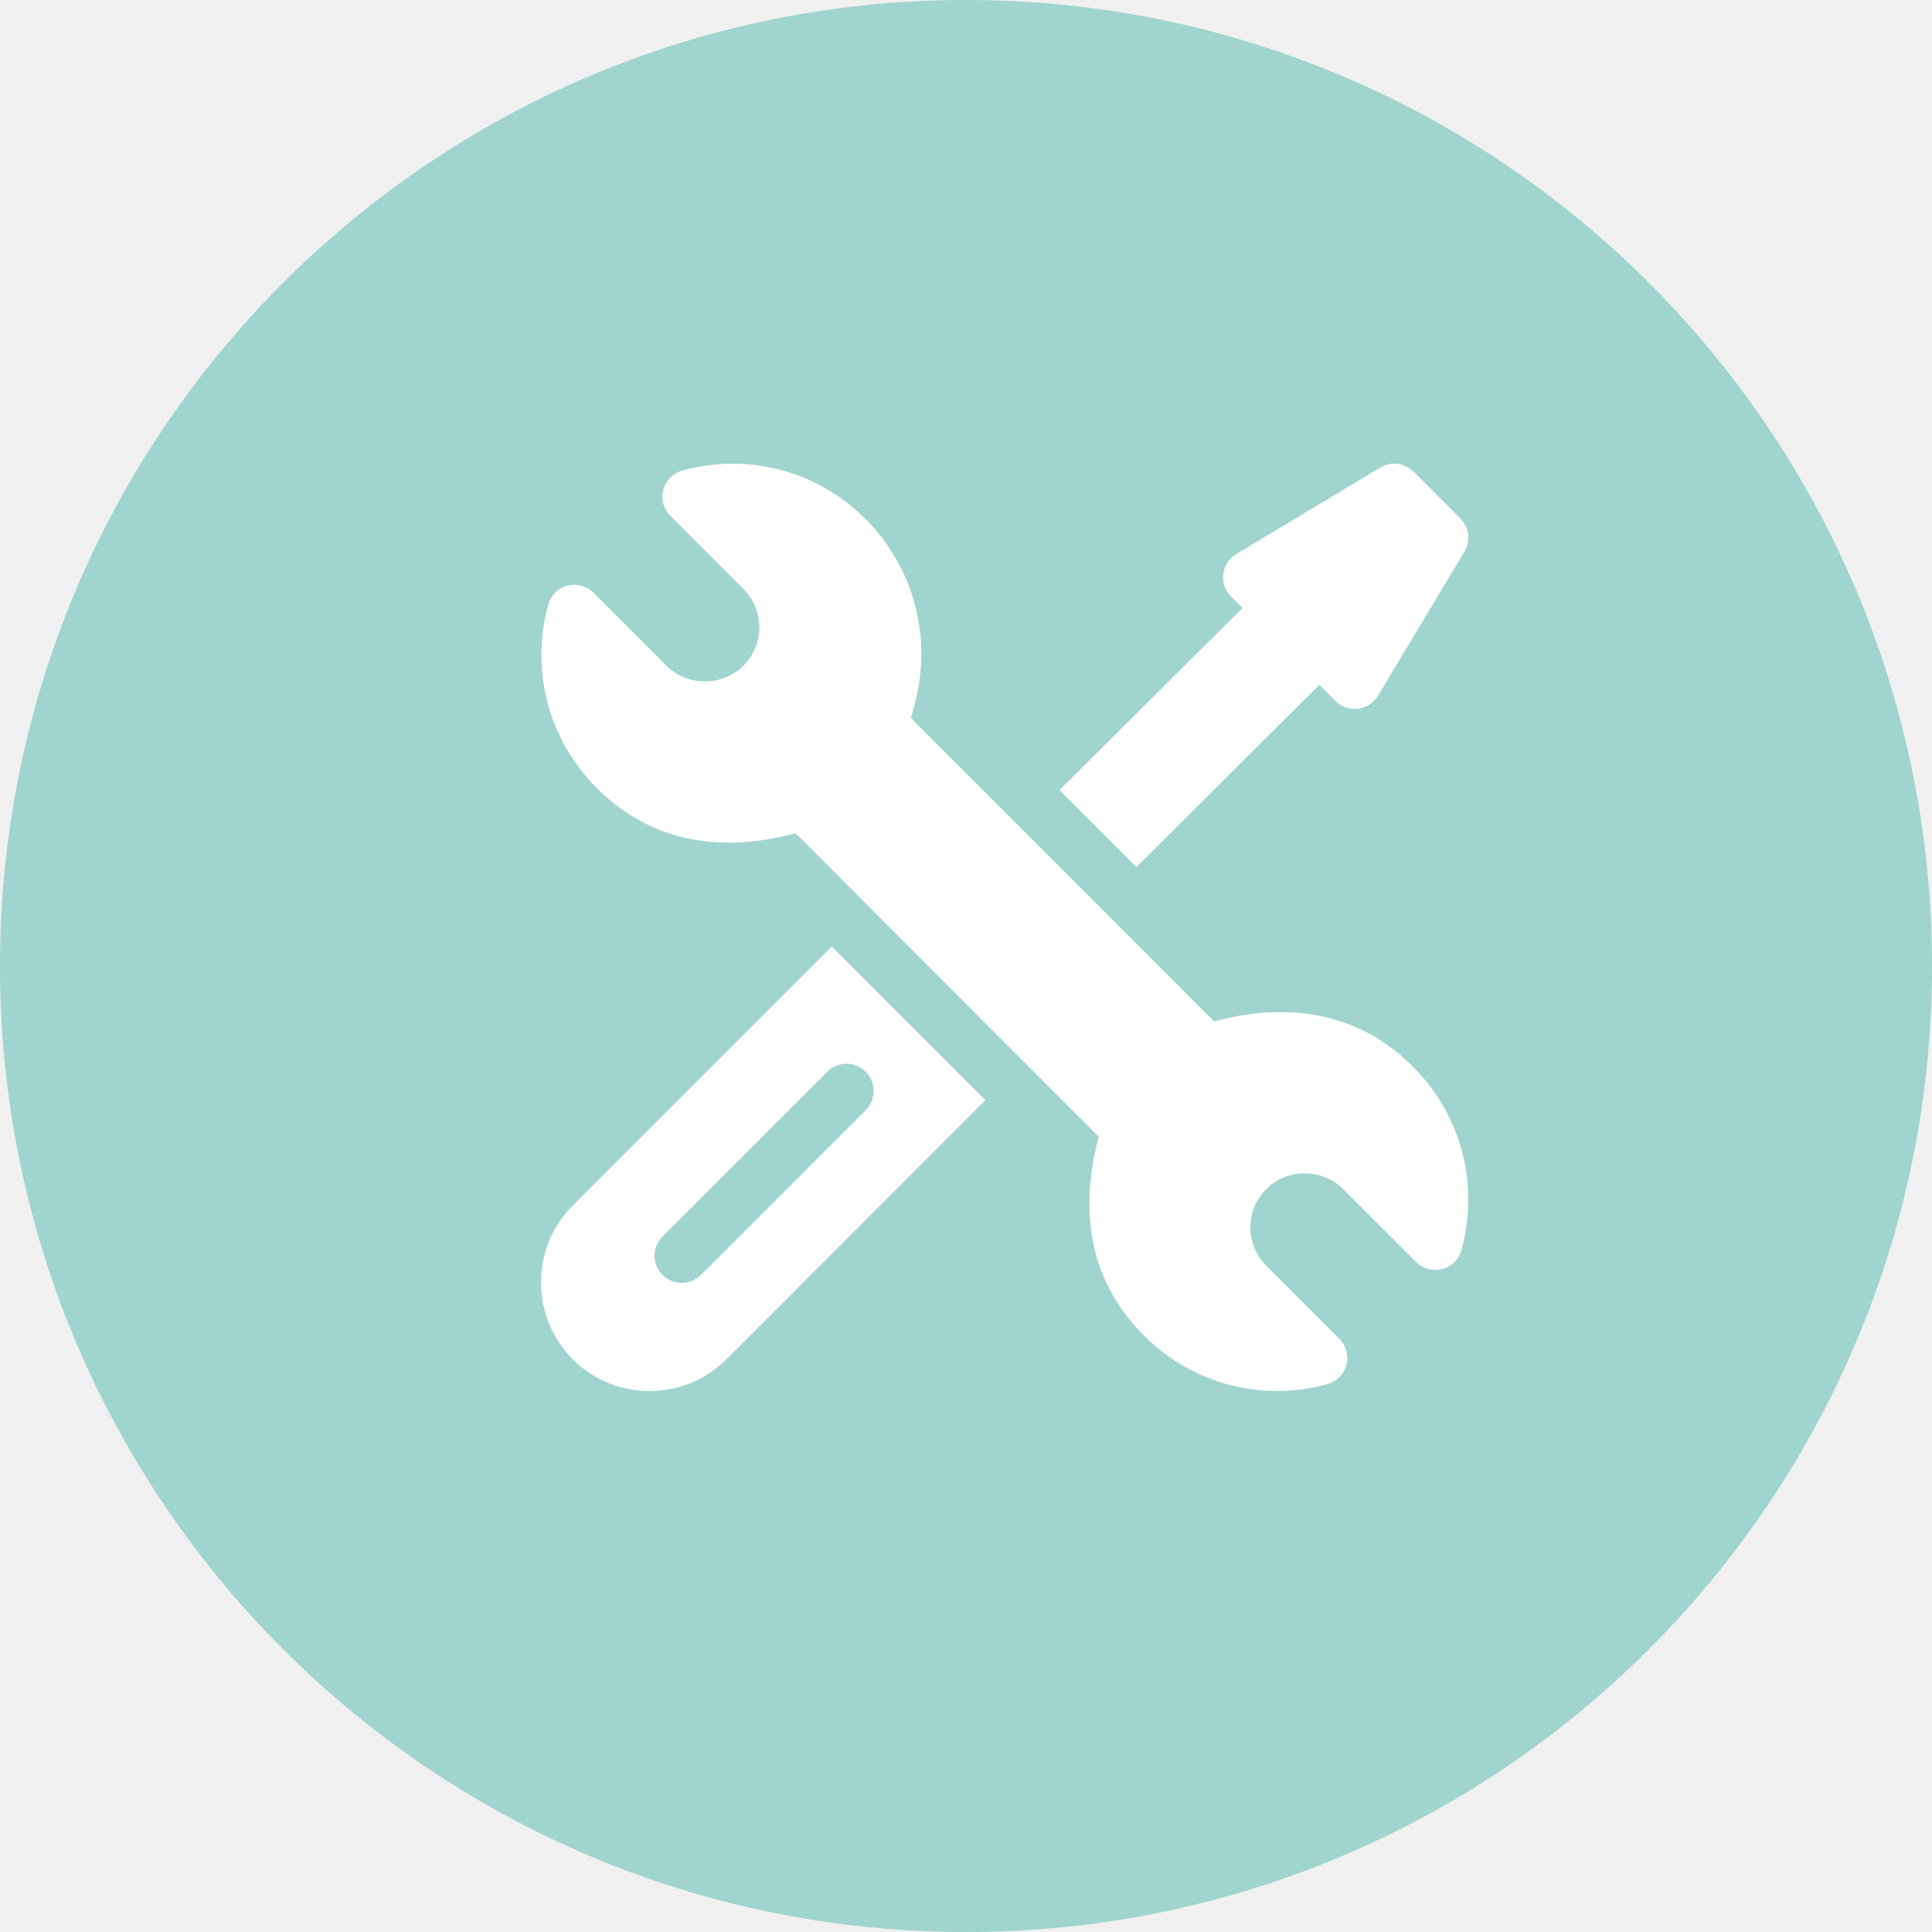
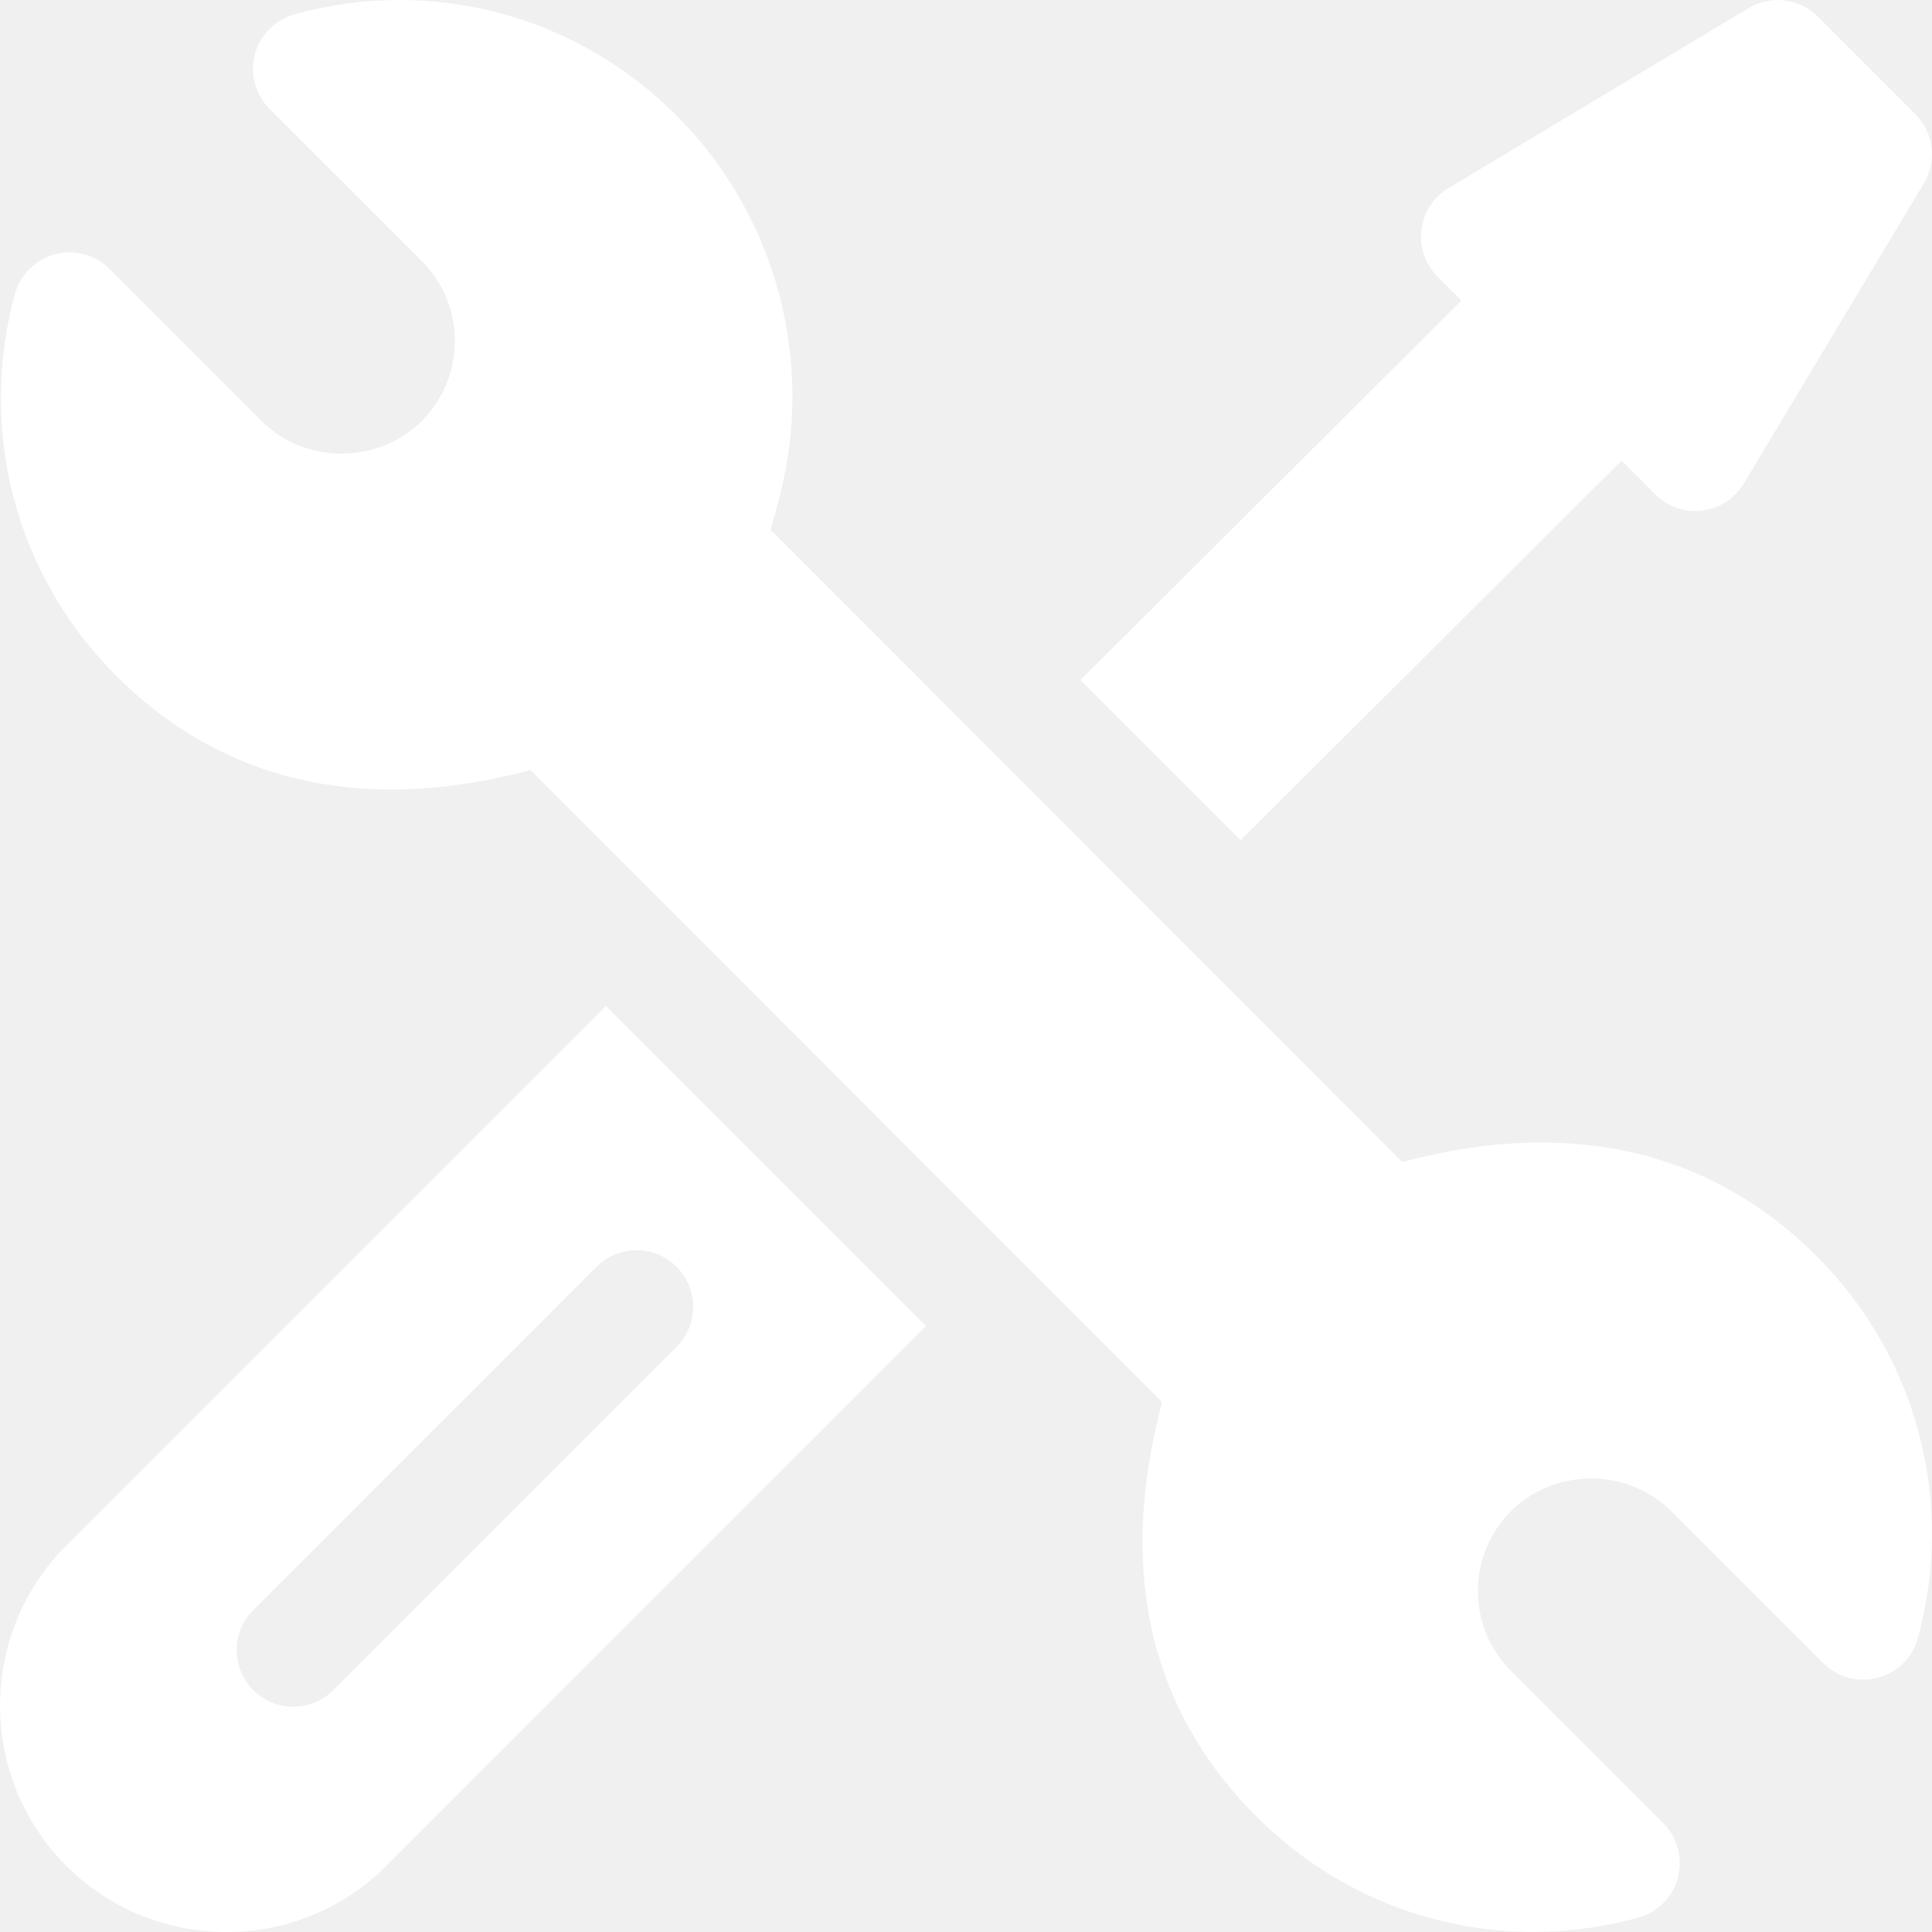
- <svg xmlns="http://www.w3.org/2000/svg" width="25" height="25" viewBox="0 0 25 25" fill="none">
-   <circle cx="12.5" cy="12.5" r="12.5" fill="#A0D4CE" />
+ <svg xmlns="http://www.w3.org/2000/svg" width="22" height="22" viewBox="0 0 22 22" fill="none">
  <g clip-path="url(#clip0_1436_151)">
-     <path d="M18.283 13.802C17.666 13.184 16.81 12.923 15.71 13.217L11.787 9.291L11.839 9.095C12.065 8.247 11.821 7.336 11.202 6.718C10.572 6.087 9.677 5.856 8.83 6.089C8.709 6.122 8.615 6.217 8.583 6.338C8.551 6.459 8.586 6.588 8.675 6.676L9.619 7.621C9.895 7.897 9.893 8.341 9.62 8.614C9.349 8.885 8.894 8.885 8.625 8.615L7.68 7.67C7.592 7.581 7.463 7.547 7.342 7.579C7.22 7.611 7.126 7.705 7.093 7.826C6.864 8.664 7.089 9.565 7.722 10.198C8.339 10.815 9.194 11.078 10.295 10.782L14.218 14.709C13.925 15.809 14.178 16.657 14.803 17.282C15.434 17.913 16.33 18.143 17.175 17.911C17.296 17.878 17.39 17.783 17.422 17.662C17.454 17.541 17.419 17.412 17.33 17.324L16.386 16.379C16.11 16.103 16.113 15.659 16.385 15.386C16.659 15.113 17.113 15.118 17.38 15.386L18.325 16.33C18.413 16.419 18.543 16.453 18.664 16.421C18.785 16.389 18.879 16.295 18.912 16.174C19.142 15.336 18.916 14.435 18.283 13.802Z" fill="white" />
-     <path d="M10.763 12.248L7.411 15.6C6.863 16.148 6.863 17.04 7.411 17.589C7.96 18.137 8.852 18.137 9.4 17.589L12.751 14.237L10.763 12.248ZM9.07 16.498C8.933 16.635 8.71 16.635 8.573 16.498C8.435 16.36 8.435 16.138 8.573 16L10.705 13.868C10.842 13.73 11.065 13.73 11.202 13.868C11.339 14.005 11.339 14.227 11.202 14.365L9.07 16.498Z" fill="white" />
-     <path d="M18.897 6.709L18.291 6.103C18.177 5.989 18 5.967 17.861 6.05L15.997 7.169C15.801 7.286 15.768 7.557 15.929 7.719L16.078 7.867L13.711 10.224L14.706 11.219L17.072 8.862L17.281 9.071C17.443 9.232 17.714 9.199 17.831 9.003L18.95 7.138C19.033 7 19.011 6.823 18.897 6.709Z" fill="white" />
+     <path d="M20.686 14.304C19.555 13.171 17.984 12.692 15.968 13.232L8.776 6.034L8.872 5.674C9.286 4.12 8.838 2.45 7.704 1.316C6.549 0.16 4.907 -0.264 3.355 0.162C3.133 0.223 2.961 0.397 2.902 0.619C2.844 0.841 2.908 1.077 3.07 1.24L4.802 2.971C5.308 3.478 5.303 4.291 4.803 4.793C4.307 5.29 3.473 5.289 2.979 4.794L1.247 3.062C1.085 2.899 0.848 2.836 0.626 2.895C0.404 2.954 0.231 3.126 0.17 3.348C-0.25 4.884 0.163 6.536 1.324 7.696C2.455 8.828 4.023 9.309 6.041 8.768L13.233 15.966C12.696 17.982 13.159 19.537 14.306 20.684C15.462 21.841 17.105 22.262 18.654 21.837C18.875 21.776 19.048 21.602 19.107 21.381C19.165 21.158 19.101 20.922 18.939 20.76L17.207 19.029C16.701 18.521 16.706 17.709 17.206 17.207C17.708 16.708 18.54 16.716 19.03 17.207L20.762 18.938C20.924 19.101 21.161 19.164 21.383 19.105C21.605 19.046 21.779 18.874 21.839 18.652C22.259 17.117 21.846 15.464 20.686 14.304Z" fill="white" />
+     <path d="M6.899 11.455L0.755 17.6C-0.251 18.605 -0.251 20.241 0.755 21.246C1.76 22.252 3.395 22.252 4.401 21.246L10.545 15.101L6.899 11.455ZM3.795 19.246C3.543 19.498 3.136 19.498 2.884 19.246C2.632 18.994 2.632 18.586 2.884 18.334L6.793 14.425C7.045 14.173 7.453 14.173 7.705 14.425C7.956 14.676 7.956 15.084 7.705 15.336L3.795 19.246Z" fill="white" />
+     <path d="M21.811 1.3L20.7 0.189C20.491 -0.02 20.166 -0.06 19.912 0.092L16.494 2.142C16.135 2.358 16.074 2.854 16.37 3.151L16.642 3.423L12.303 7.744L14.127 9.567L18.466 5.246L18.849 5.63C19.145 5.926 19.642 5.865 19.857 5.505L21.908 2.087C22.06 1.834 22.02 1.509 21.811 1.3Z" fill="white" />
  </g>
  <defs>
    <clipPath id="clip0_1436_151">
-       <rect width="12" height="12" fill="white" transform="translate(7 6)" />
+       <rect width="22" height="22" fill="white" />
    </clipPath>
  </defs>
</svg>
